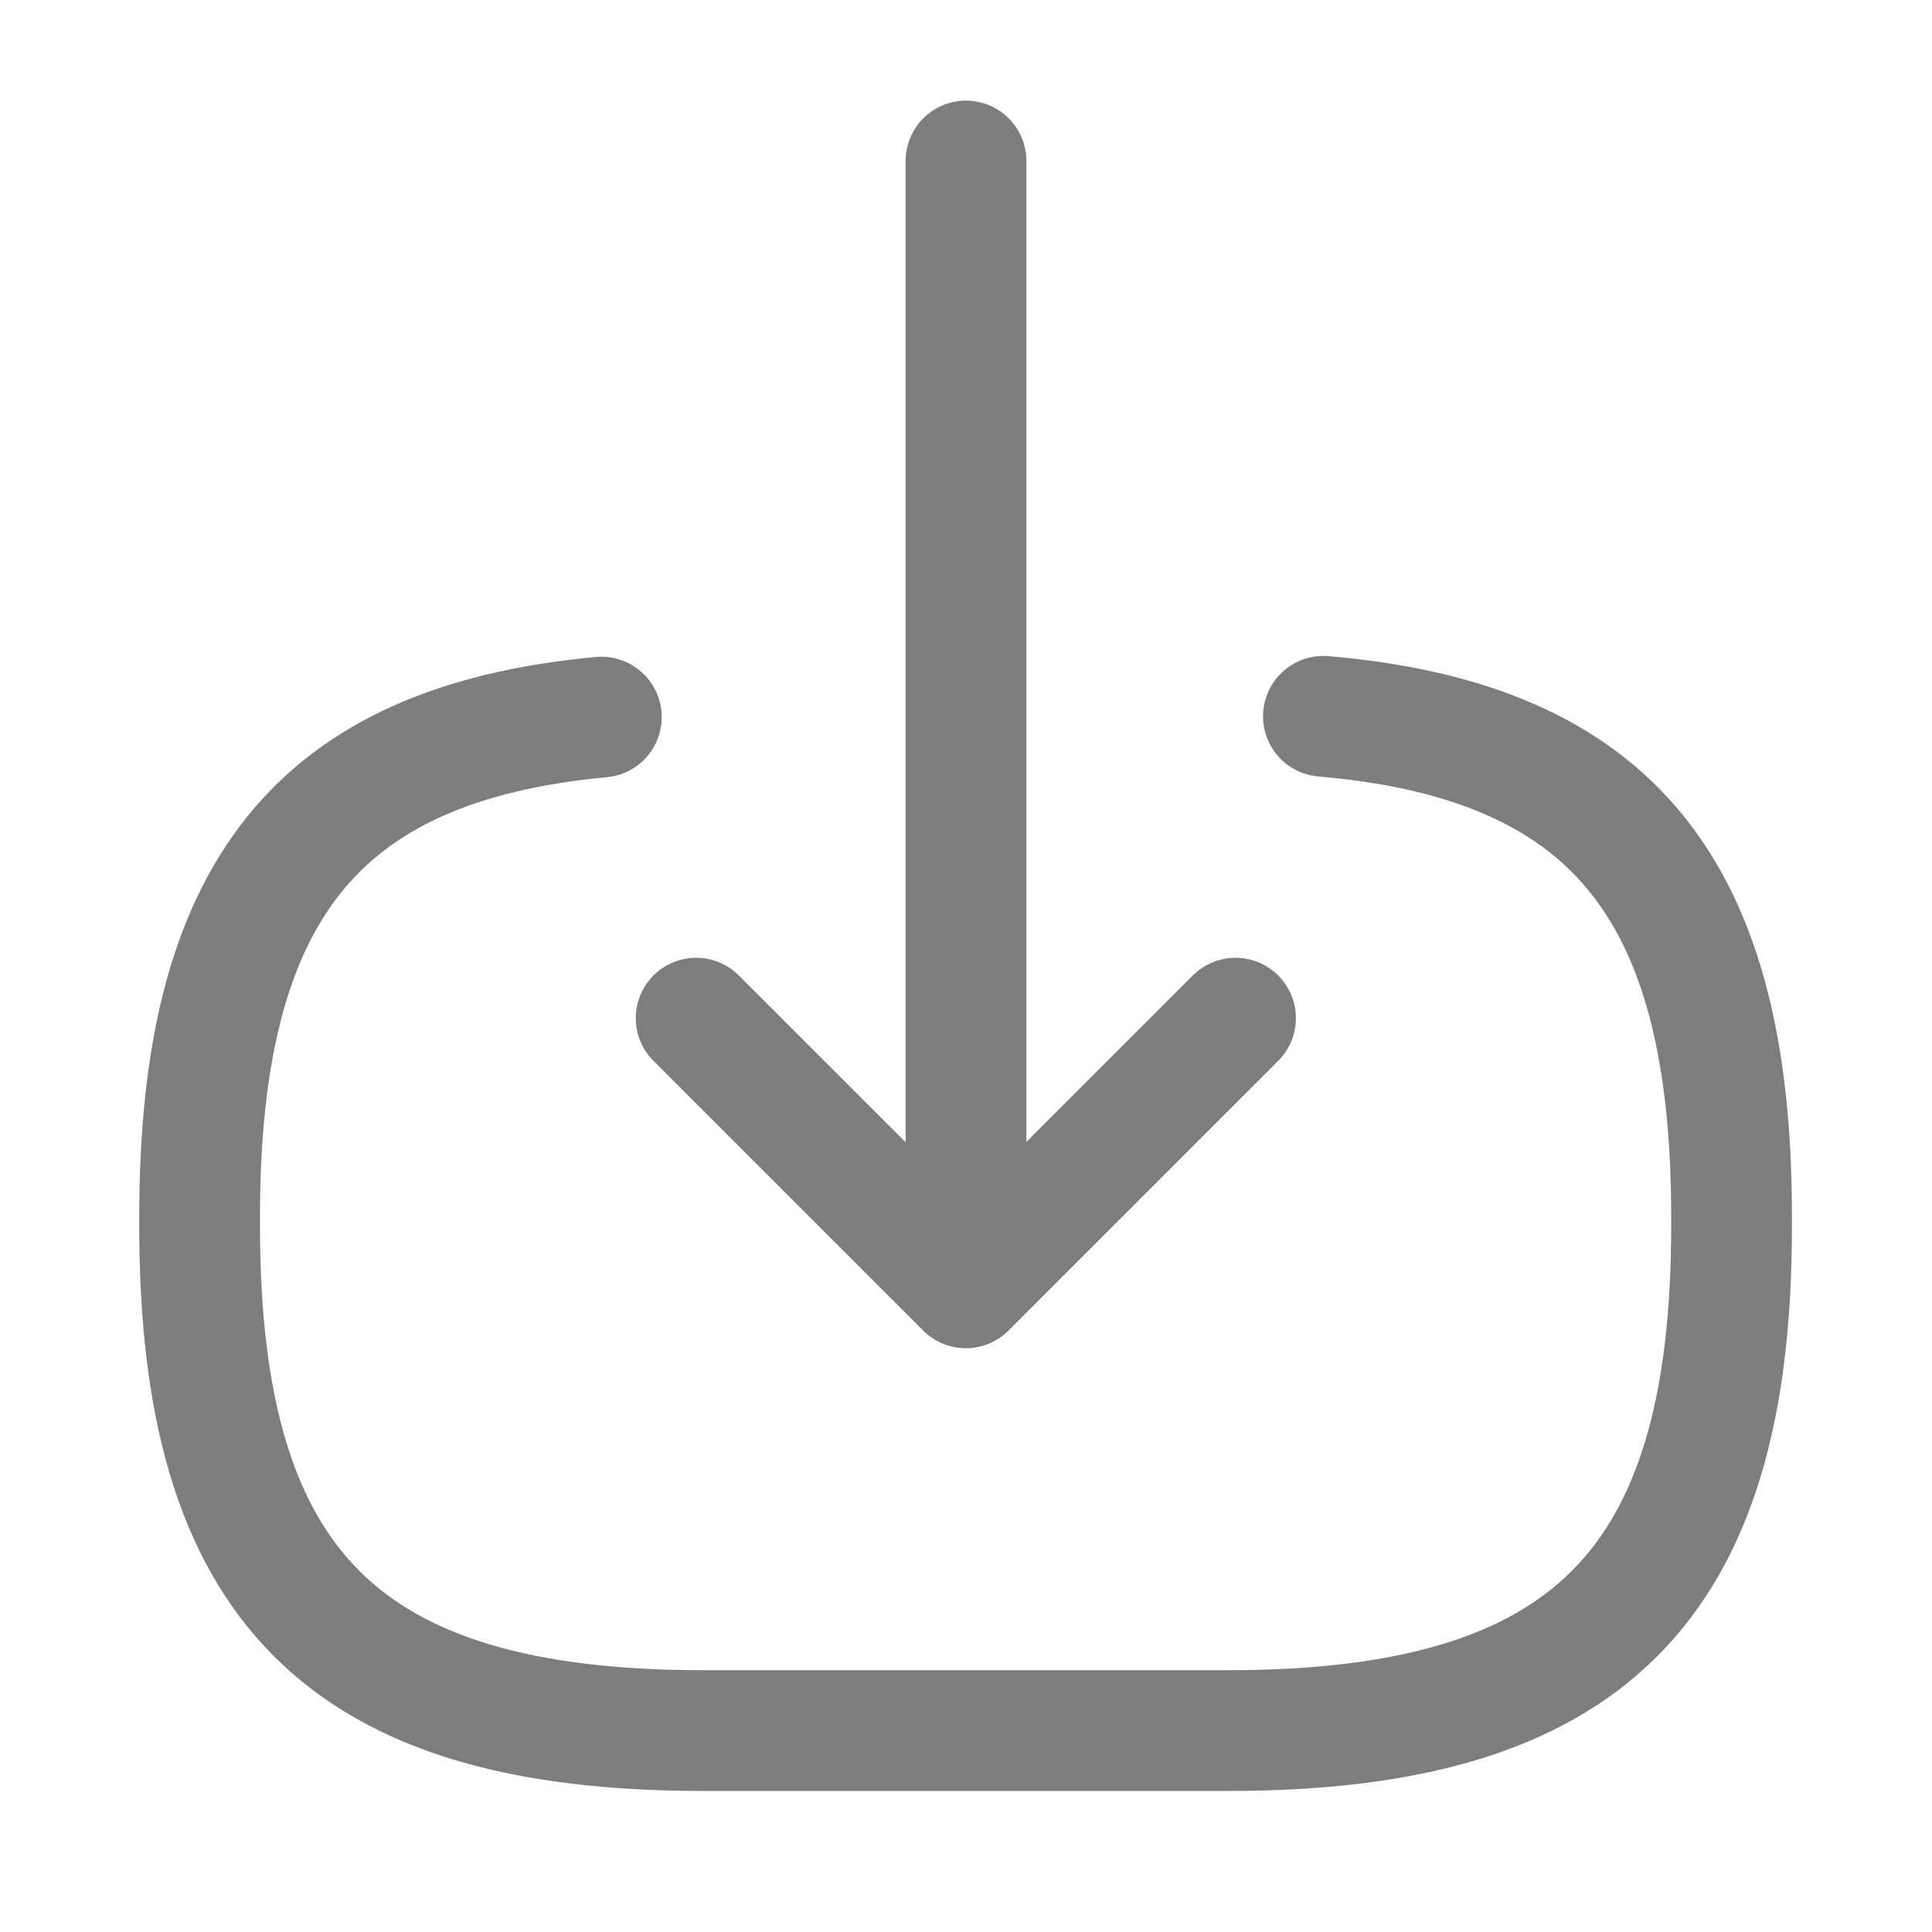
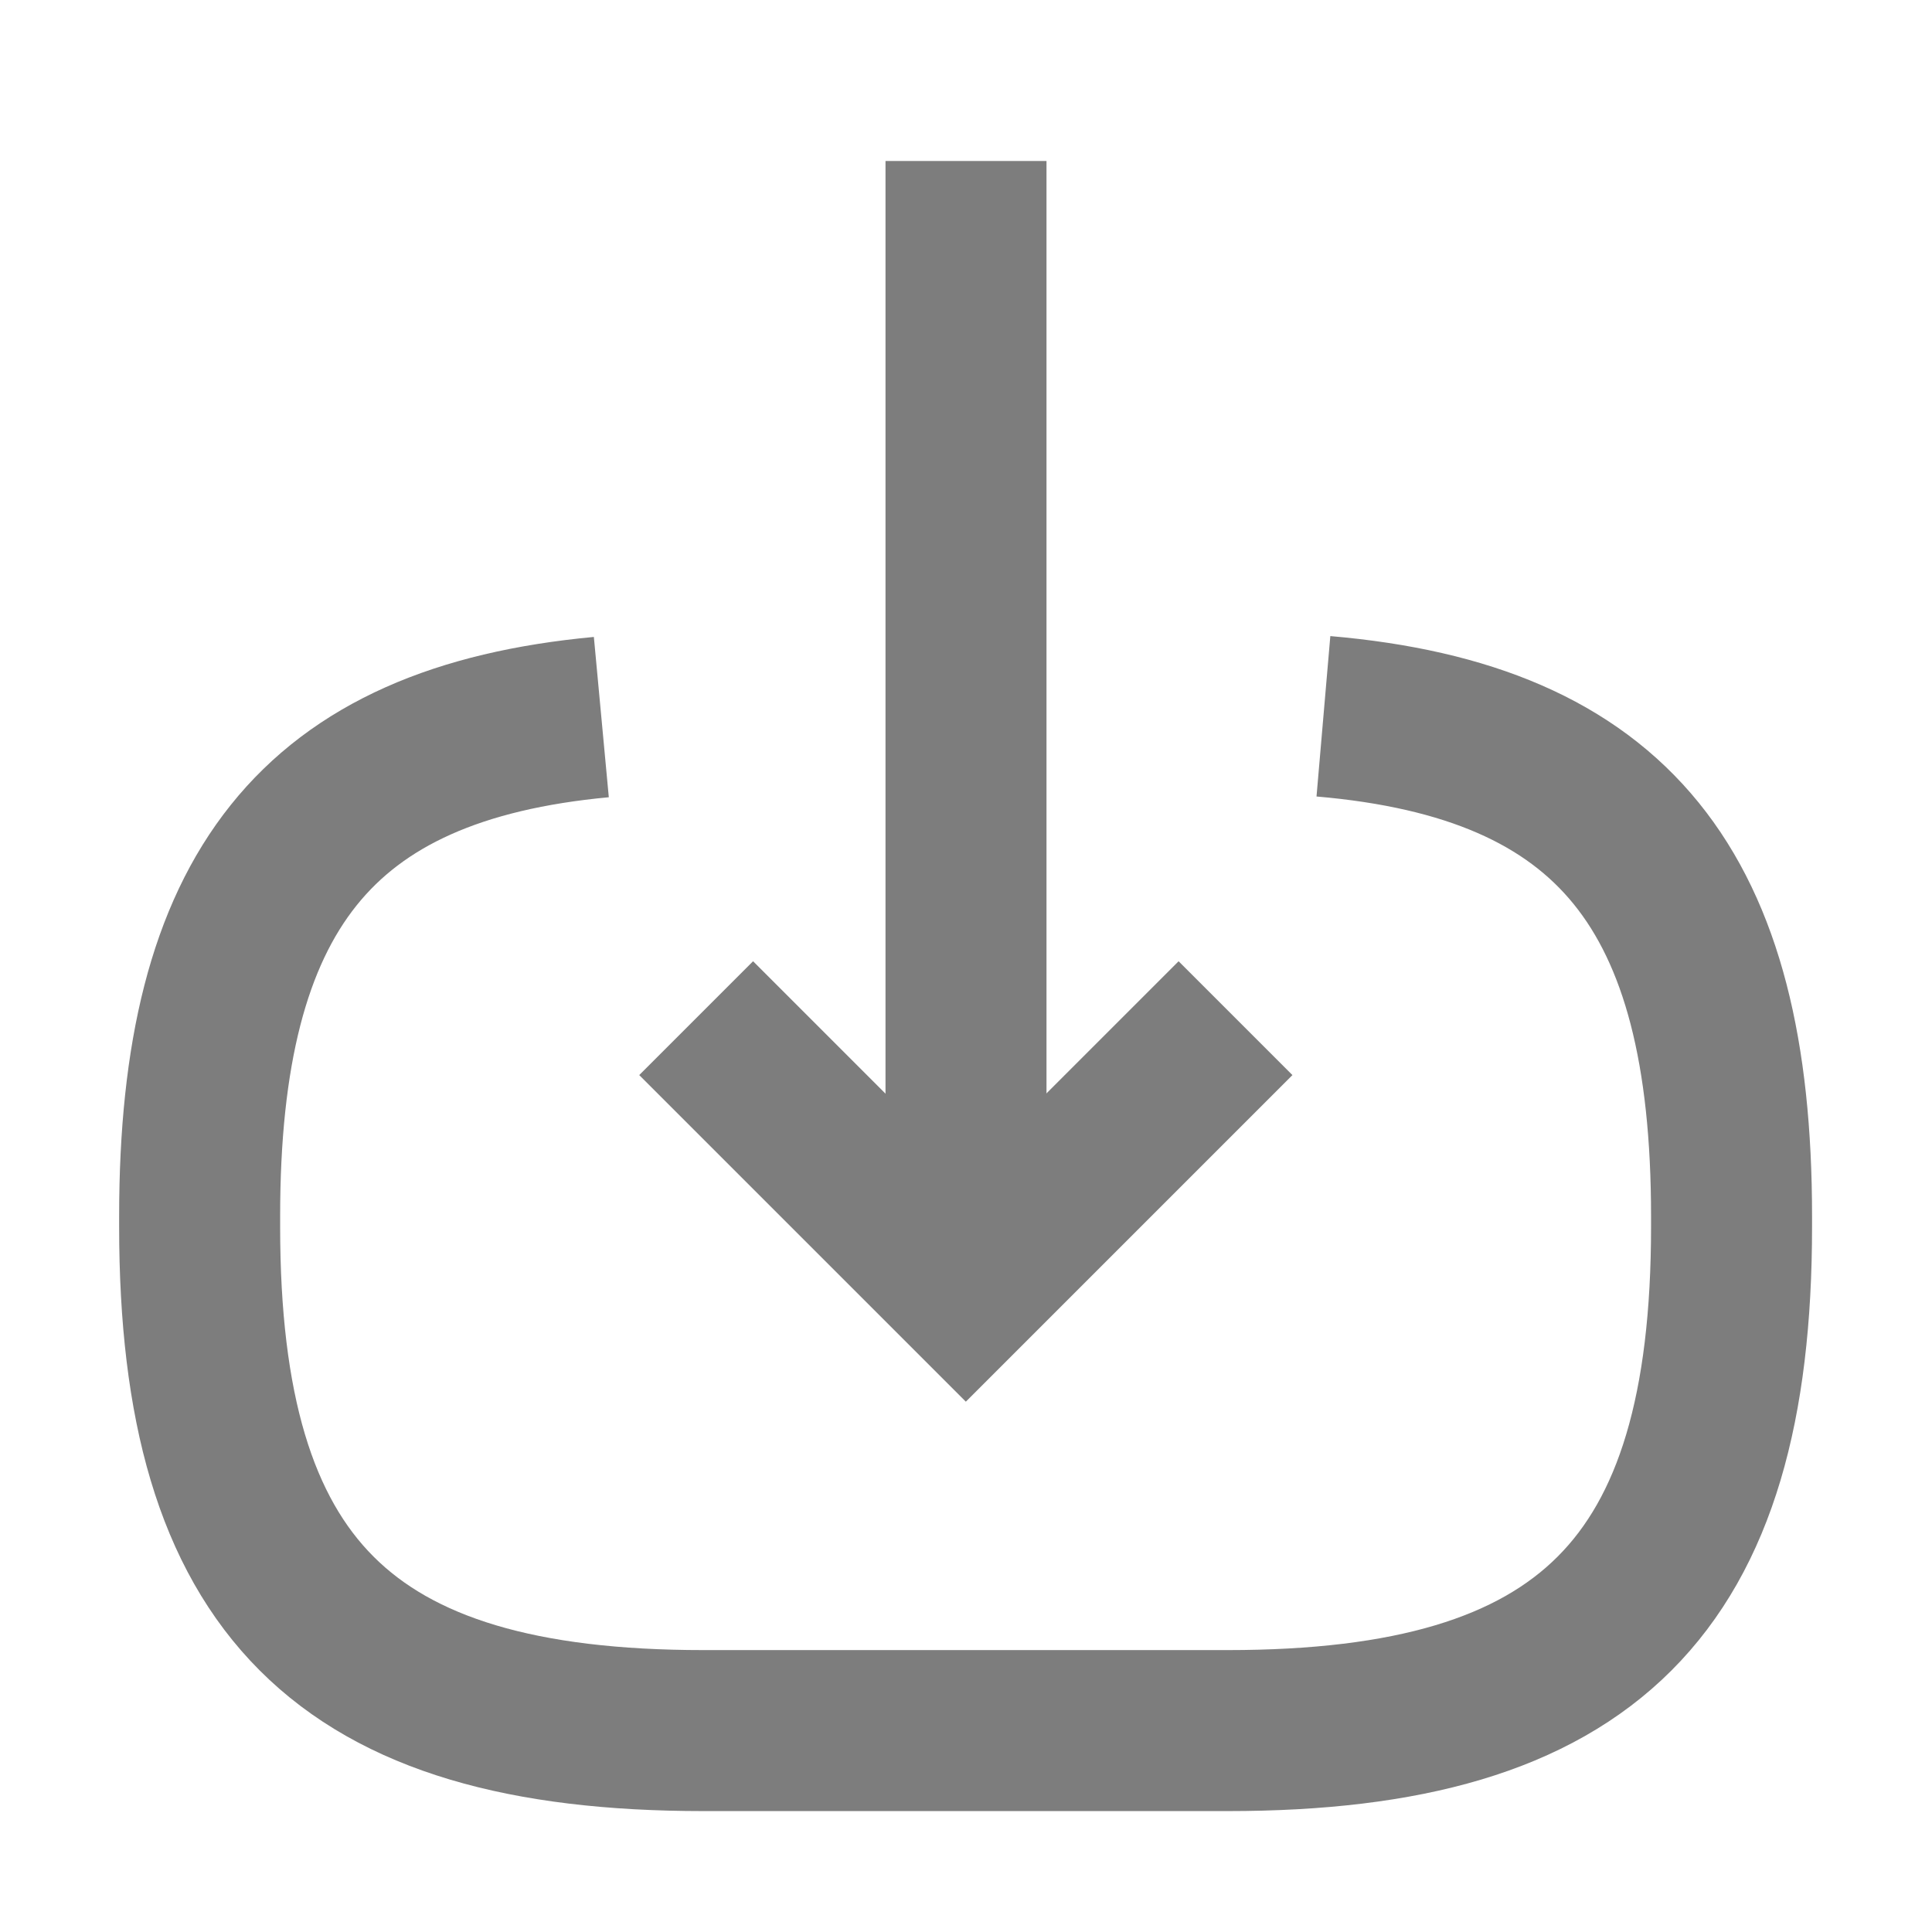
<svg xmlns="http://www.w3.org/2000/svg" width="12" height="12" viewBox="0 0 12 12" fill="none">
-   <path d="M8.22 4.449C10.02 4.604 10.755 5.529 10.755 7.554V7.619C10.755 9.854 9.86 10.749 7.625 10.749H4.37C2.135 10.749 1.24 9.854 1.24 7.619V7.554C1.24 5.544 1.965 4.619 3.735 4.454" stroke="#7D7D7D" stroke-width="0.75" stroke-linecap="round" stroke-linejoin="round" />
-   <path d="M6 1V7.44" stroke="#7D7D7D" stroke-width="0.75" stroke-linecap="round" stroke-linejoin="round" />
-   <path d="M7.674 6.324L5.999 7.999L4.324 6.324" stroke="#7D7D7D" stroke-width="0.75" stroke-linecap="round" stroke-linejoin="round" />
+   <path d="M8.22 4.449C10.02 4.604 10.755 5.529 10.755 7.554V7.619C10.755 9.854 9.86 10.749 7.625 10.749H4.37C2.135 10.749 1.24 9.854 1.24 7.619V7.554C1.24 5.544 1.965 4.619 3.735 4.454" stroke="#7D7D7D" strokeWidth="0.75" strokeLinecap="round" strokeLinejoin="round" />
+   <path d="M6 1V7.44" stroke="#7D7D7D" strokeWidth="0.75" strokeLinecap="round" strokeLinejoin="round" />
+   <path d="M7.674 6.324L5.999 7.999L4.324 6.324" stroke="#7D7D7D" strokeWidth="0.75" strokeLinecap="round" strokeLinejoin="round" />
</svg>
